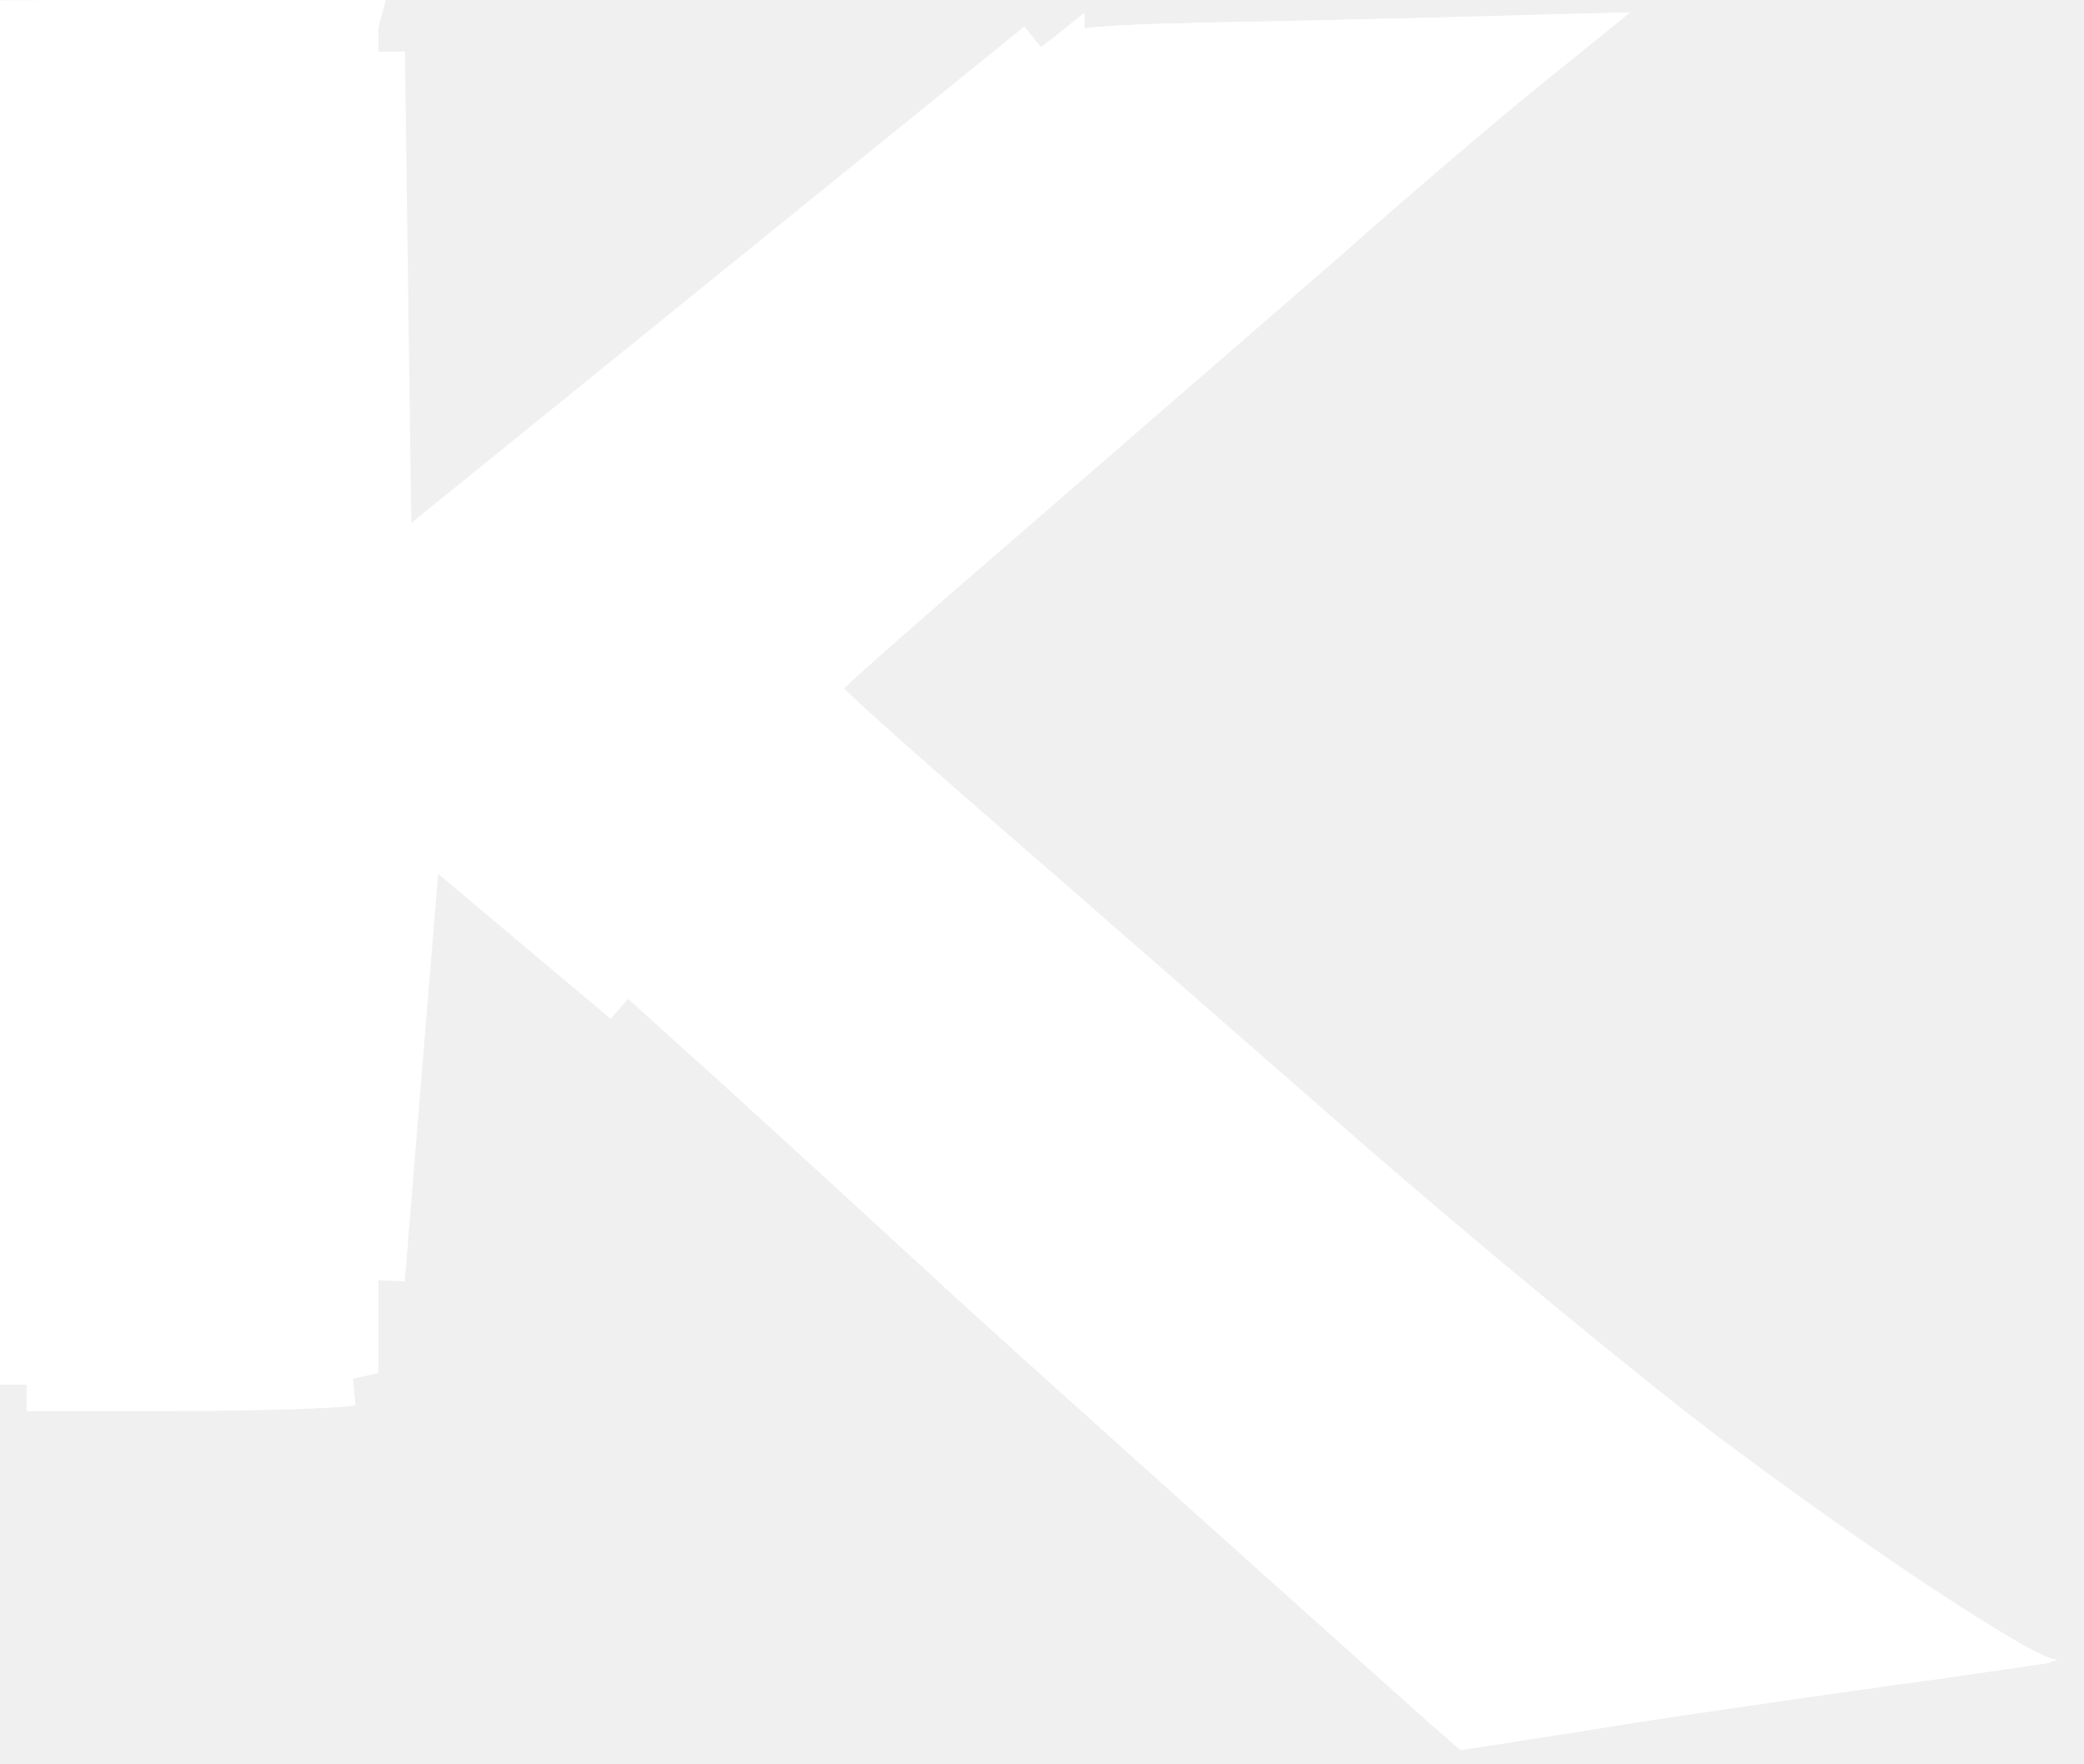
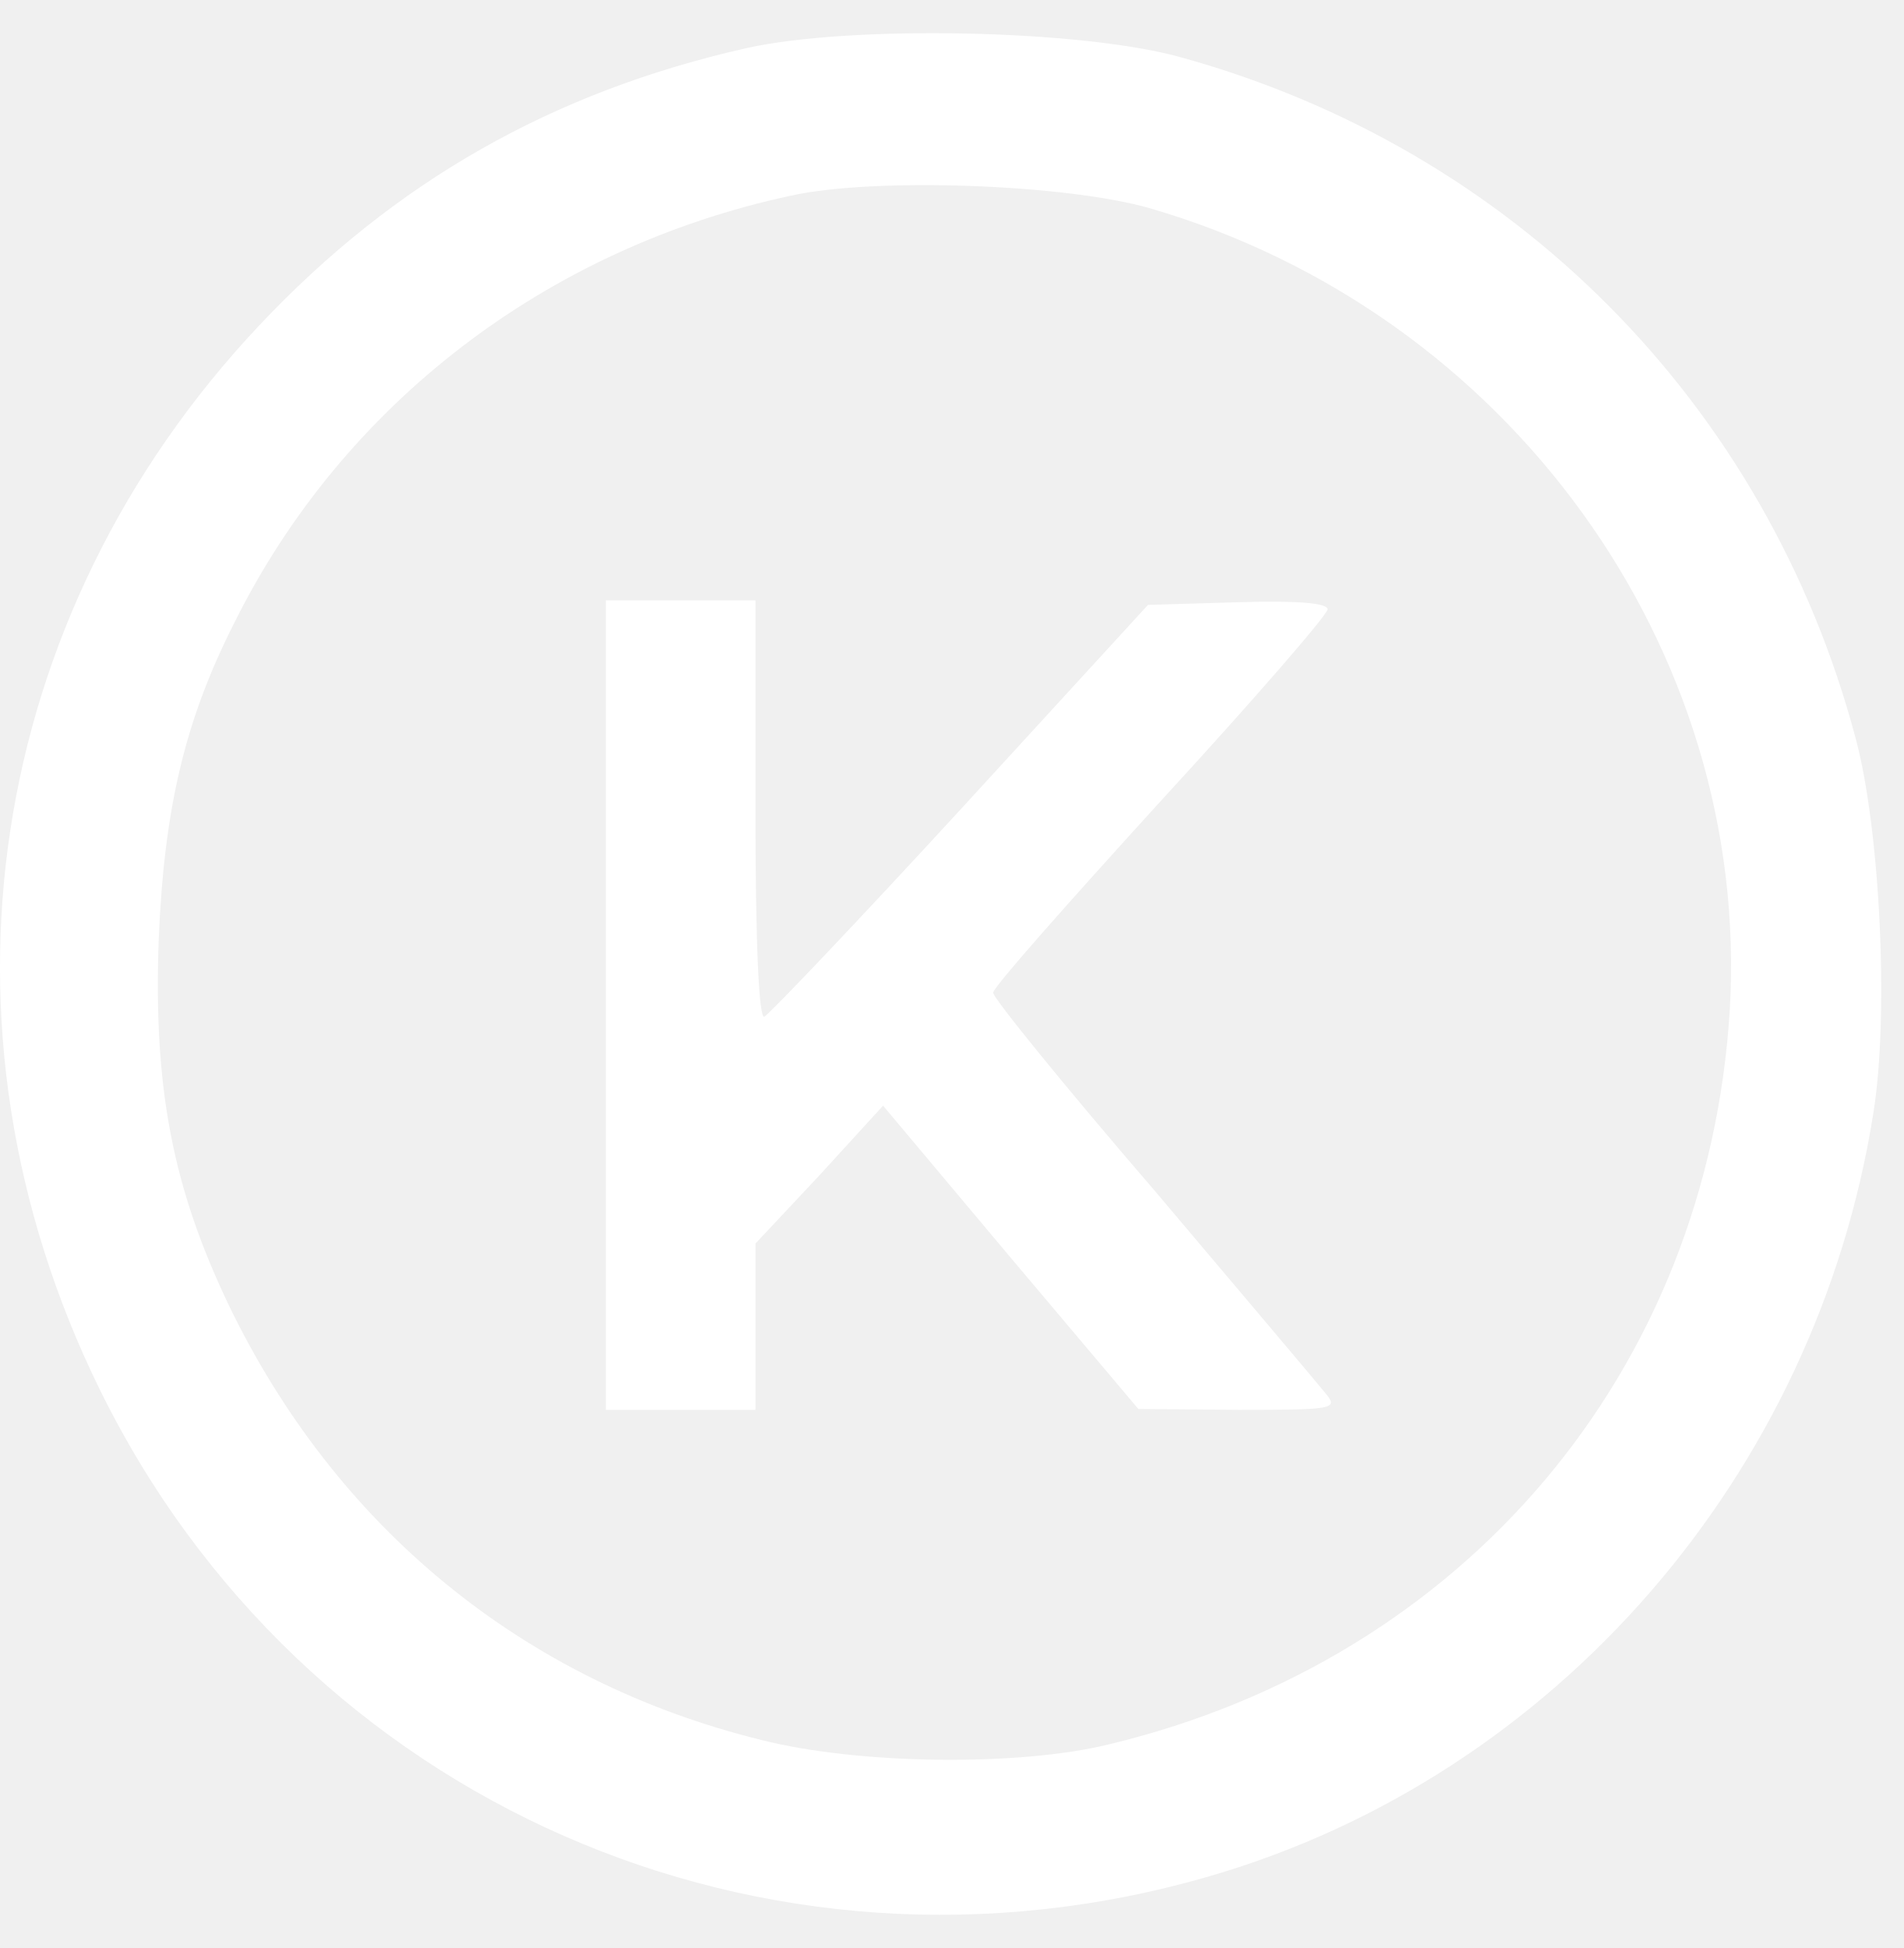
- <svg xmlns="http://www.w3.org/2000/svg" width="39" height="33" viewBox="0 0 39 33" fill="none">
-   <path d="M24.272 0.389C20.01 0.472 19.977 0.472 19.483 0.886C18.117 1.98 15.172 4.548 10.531 8.674C9.857 9.287 8.853 10.132 8.31 10.579L7.323 11.375L7.207 10.563C7.158 10.116 7.092 7.663 7.092 5.111L7.076 0.472L0.082 0.505L0.033 13.198L0 25.907H3.028C4.69 25.907 6.286 25.857 6.566 25.807L7.076 25.691V23.935C7.076 22.974 7.125 20.555 7.191 18.583L7.29 14.987L8.014 15.517C8.869 16.13 9.972 17.058 11.749 18.682C12.457 19.328 13.181 19.975 13.345 20.124C13.51 20.273 14.366 21.052 15.254 21.864C16.143 22.675 17.311 23.753 17.854 24.25C18.858 25.178 25.555 31.176 26.707 32.203L27.332 32.75L29.669 32.386C30.953 32.17 33.52 31.805 35.379 31.54C37.239 31.292 38.637 31.076 38.489 31.06C38.045 31.027 35.116 29.105 32.17 26.901C30.64 25.741 27.563 23.206 25.341 21.267C23.12 19.328 20.076 16.661 18.562 15.352C17.031 14.026 15.797 12.916 15.797 12.883C15.797 12.85 17.377 11.458 19.302 9.801C21.211 8.144 23.828 5.874 25.111 4.763C26.378 3.637 28.073 2.195 28.896 1.532C29.702 0.886 30.393 0.323 30.426 0.29C30.459 0.257 30.064 0.24 29.521 0.257C28.994 0.273 26.625 0.339 24.272 0.389Z" fill="white" />
-   <path d="M7.78 15.346L8.014 15.517C8.869 16.13 9.972 17.058 11.749 18.682L7.78 15.346ZM7.78 15.346L7.79 15.001L7.29 14.987L6.994 15.39L7.273 15.595L7.191 18.583C7.125 20.555 7.076 22.974 7.076 23.935L7.78 15.346ZM7.207 10.563C7.158 10.116 7.092 7.663 7.092 5.111L7.078 0.972L7.207 10.563ZM7.207 10.563L7.241 10.799M7.207 10.563L7.241 10.799M7.241 10.799L7.009 10.986L7.323 11.375L7.818 11.305L7.776 11.01L8.31 10.579C8.853 10.132 9.857 9.287 10.531 8.674C15.172 4.548 18.117 1.98 19.483 0.886L7.241 10.799ZM24.282 0.889L24.282 0.889C26.187 0.849 28.103 0.798 29.045 0.771C28.899 0.889 28.743 1.014 28.583 1.142L28.582 1.143C27.752 1.812 26.052 3.257 24.781 4.388C23.497 5.499 20.883 7.767 18.975 9.422C18.012 10.252 17.134 11.015 16.497 11.575C16.179 11.855 15.919 12.086 15.739 12.249C15.649 12.331 15.576 12.397 15.525 12.446C15.5 12.469 15.476 12.493 15.456 12.513C15.448 12.522 15.433 12.537 15.418 12.556C15.411 12.563 15.396 12.582 15.379 12.607C15.371 12.62 15.357 12.643 15.342 12.675C15.332 12.697 15.297 12.775 15.297 12.883C15.297 12.971 15.321 13.037 15.331 13.063C15.343 13.096 15.357 13.12 15.365 13.135C15.381 13.163 15.396 13.183 15.404 13.193C15.419 13.213 15.435 13.23 15.443 13.239C15.461 13.259 15.482 13.281 15.503 13.3C15.545 13.342 15.603 13.397 15.674 13.463C15.817 13.595 16.021 13.781 16.272 14.005C16.774 14.454 17.468 15.065 18.234 15.73L18.235 15.73C19.264 16.62 21 18.138 22.706 19.628C23.507 20.329 24.302 21.023 25.013 21.644C27.239 23.587 30.326 26.13 31.868 27.299L31.871 27.301C33.35 28.408 34.827 29.446 35.993 30.212C36.338 30.439 36.657 30.643 36.942 30.819C36.474 30.887 35.918 30.964 35.313 31.045L35.309 31.045L35.072 31.079C33.242 31.34 30.827 31.684 29.589 31.892C29.588 31.892 29.587 31.892 29.586 31.892L27.486 32.22L27.04 31.83C27.039 31.829 27.039 31.829 27.038 31.828C25.88 30.795 19.193 24.806 18.194 23.883L18.192 23.881C17.98 23.687 17.671 23.402 17.319 23.079C16.775 22.579 16.13 21.987 15.591 21.494C14.703 20.682 13.846 19.903 13.681 19.753L13.345 20.124L13.681 19.753C13.636 19.712 13.552 19.637 13.44 19.536C13.13 19.259 12.606 18.788 12.086 18.313C10.308 16.688 9.188 15.744 8.307 15.112L7.585 14.584L6.816 14.021L6.79 14.973L6.691 18.566C6.691 18.567 6.691 18.567 6.691 18.568C6.625 20.541 6.576 22.966 6.576 23.935V25.292L6.469 25.316C6.359 25.333 5.941 25.357 5.301 25.376C4.664 25.394 3.854 25.407 3.028 25.407H0.501L0.533 13.2L0.533 13.199L0.58 1.003L6.578 0.974L6.592 5.111C6.592 5.112 6.592 5.112 6.592 5.112C6.592 7.654 6.657 10.137 6.71 10.618L6.711 10.626L6.712 10.633L6.828 11.445L6.951 12.316L7.636 11.764L8.624 10.969L8.624 10.969L8.628 10.965C9.172 10.517 10.182 9.667 10.866 9.046C15.508 4.918 18.442 2.36 19.796 1.276L19.796 1.277L19.805 1.269C19.93 1.164 19.974 1.132 20.037 1.105C20.108 1.075 20.232 1.04 20.516 1.011C21.091 0.951 22.136 0.931 24.282 0.889ZM6.576 0.474L0.082 0.505L0.033 13.198L0.001 25.407L6.576 0.474ZM0.5 25.907H3.028C4.69 25.907 6.286 25.857 6.566 25.807L0.5 25.907Z" stroke="white" />
+ <svg xmlns="http://www.w3.org/2000/svg" width="43" height="44" viewBox="0 0 43 44" fill="none">
+   <path d="M16.868 1.086C12.494 2.071 8.914 4.1 5.852 7.355C-0.332 13.924 -1.744 23.206 2.233 31.342C6.807 40.704 17.306 45.305 27.347 42.372C35.142 40.102 41.028 33.311 42.32 25.154C42.678 22.965 42.479 18.746 41.922 16.676C39.914 9.122 34.188 3.357 26.651 1.287C24.384 0.664 19.215 0.564 16.868 1.086ZM25.975 4.703C34.068 7.053 39.556 14.647 39.079 22.804C38.582 30.961 33.094 37.47 25.061 39.398C23.032 39.901 19.393 39.861 17.186 39.298C11.818 37.972 7.582 34.496 5.156 29.454C3.904 26.822 3.466 24.592 3.585 21.237C3.705 18.304 4.162 16.295 5.295 14.065C7.741 9.143 12.335 5.607 17.862 4.421C19.751 3.999 24.086 4.16 25.975 4.703Z" fill="white" />
+   <path d="M13.687 31.845H17.067V28.088L18.518 26.541L19.95 24.974L22.834 28.409L25.717 31.825L27.983 31.845C30.091 31.845 30.23 31.825 29.972 31.503C29.813 31.302 28.063 29.233 26.075 26.882C24.066 24.552 22.436 22.543 22.436 22.422C22.436 22.302 24.146 20.373 26.214 18.103C28.302 15.833 29.992 13.884 29.992 13.763C29.992 13.623 29.336 13.562 27.964 13.603L25.935 13.663L21.7 18.284C19.374 20.815 17.365 22.924 17.266 22.965C17.146 23.005 17.067 21.337 17.067 18.304V13.562H13.687V31.845Z" fill="white" />
</svg>
